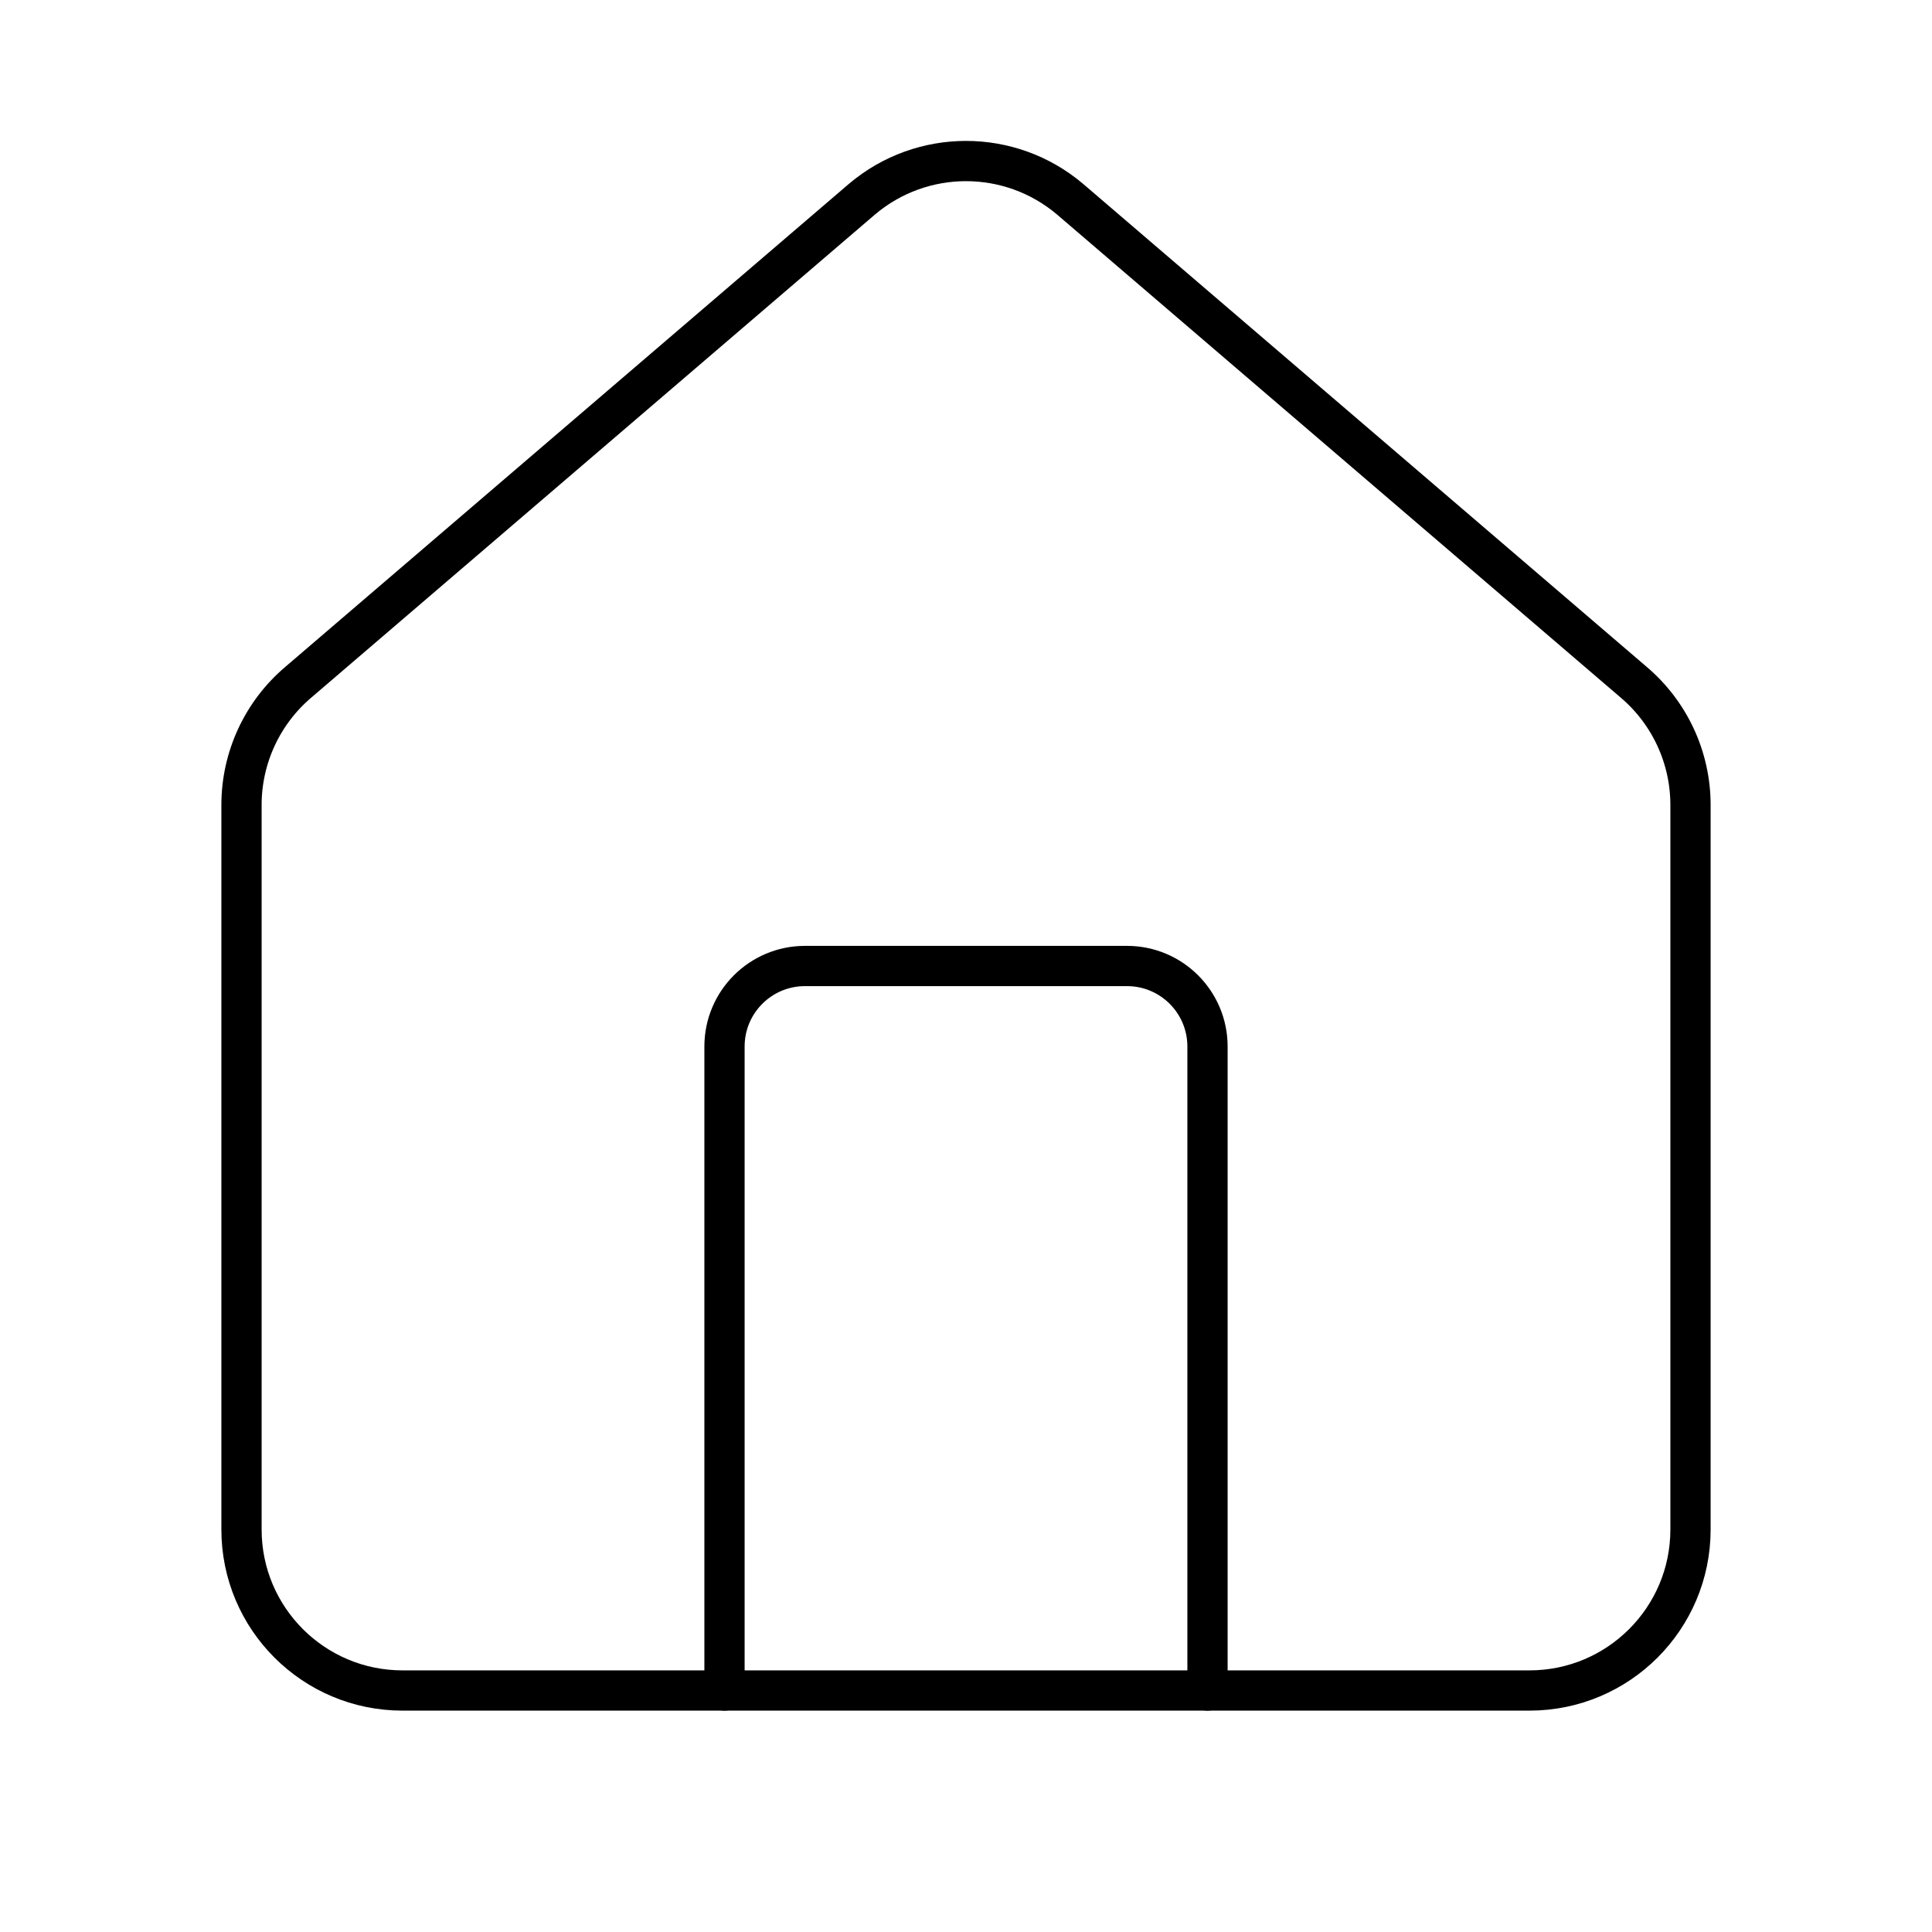
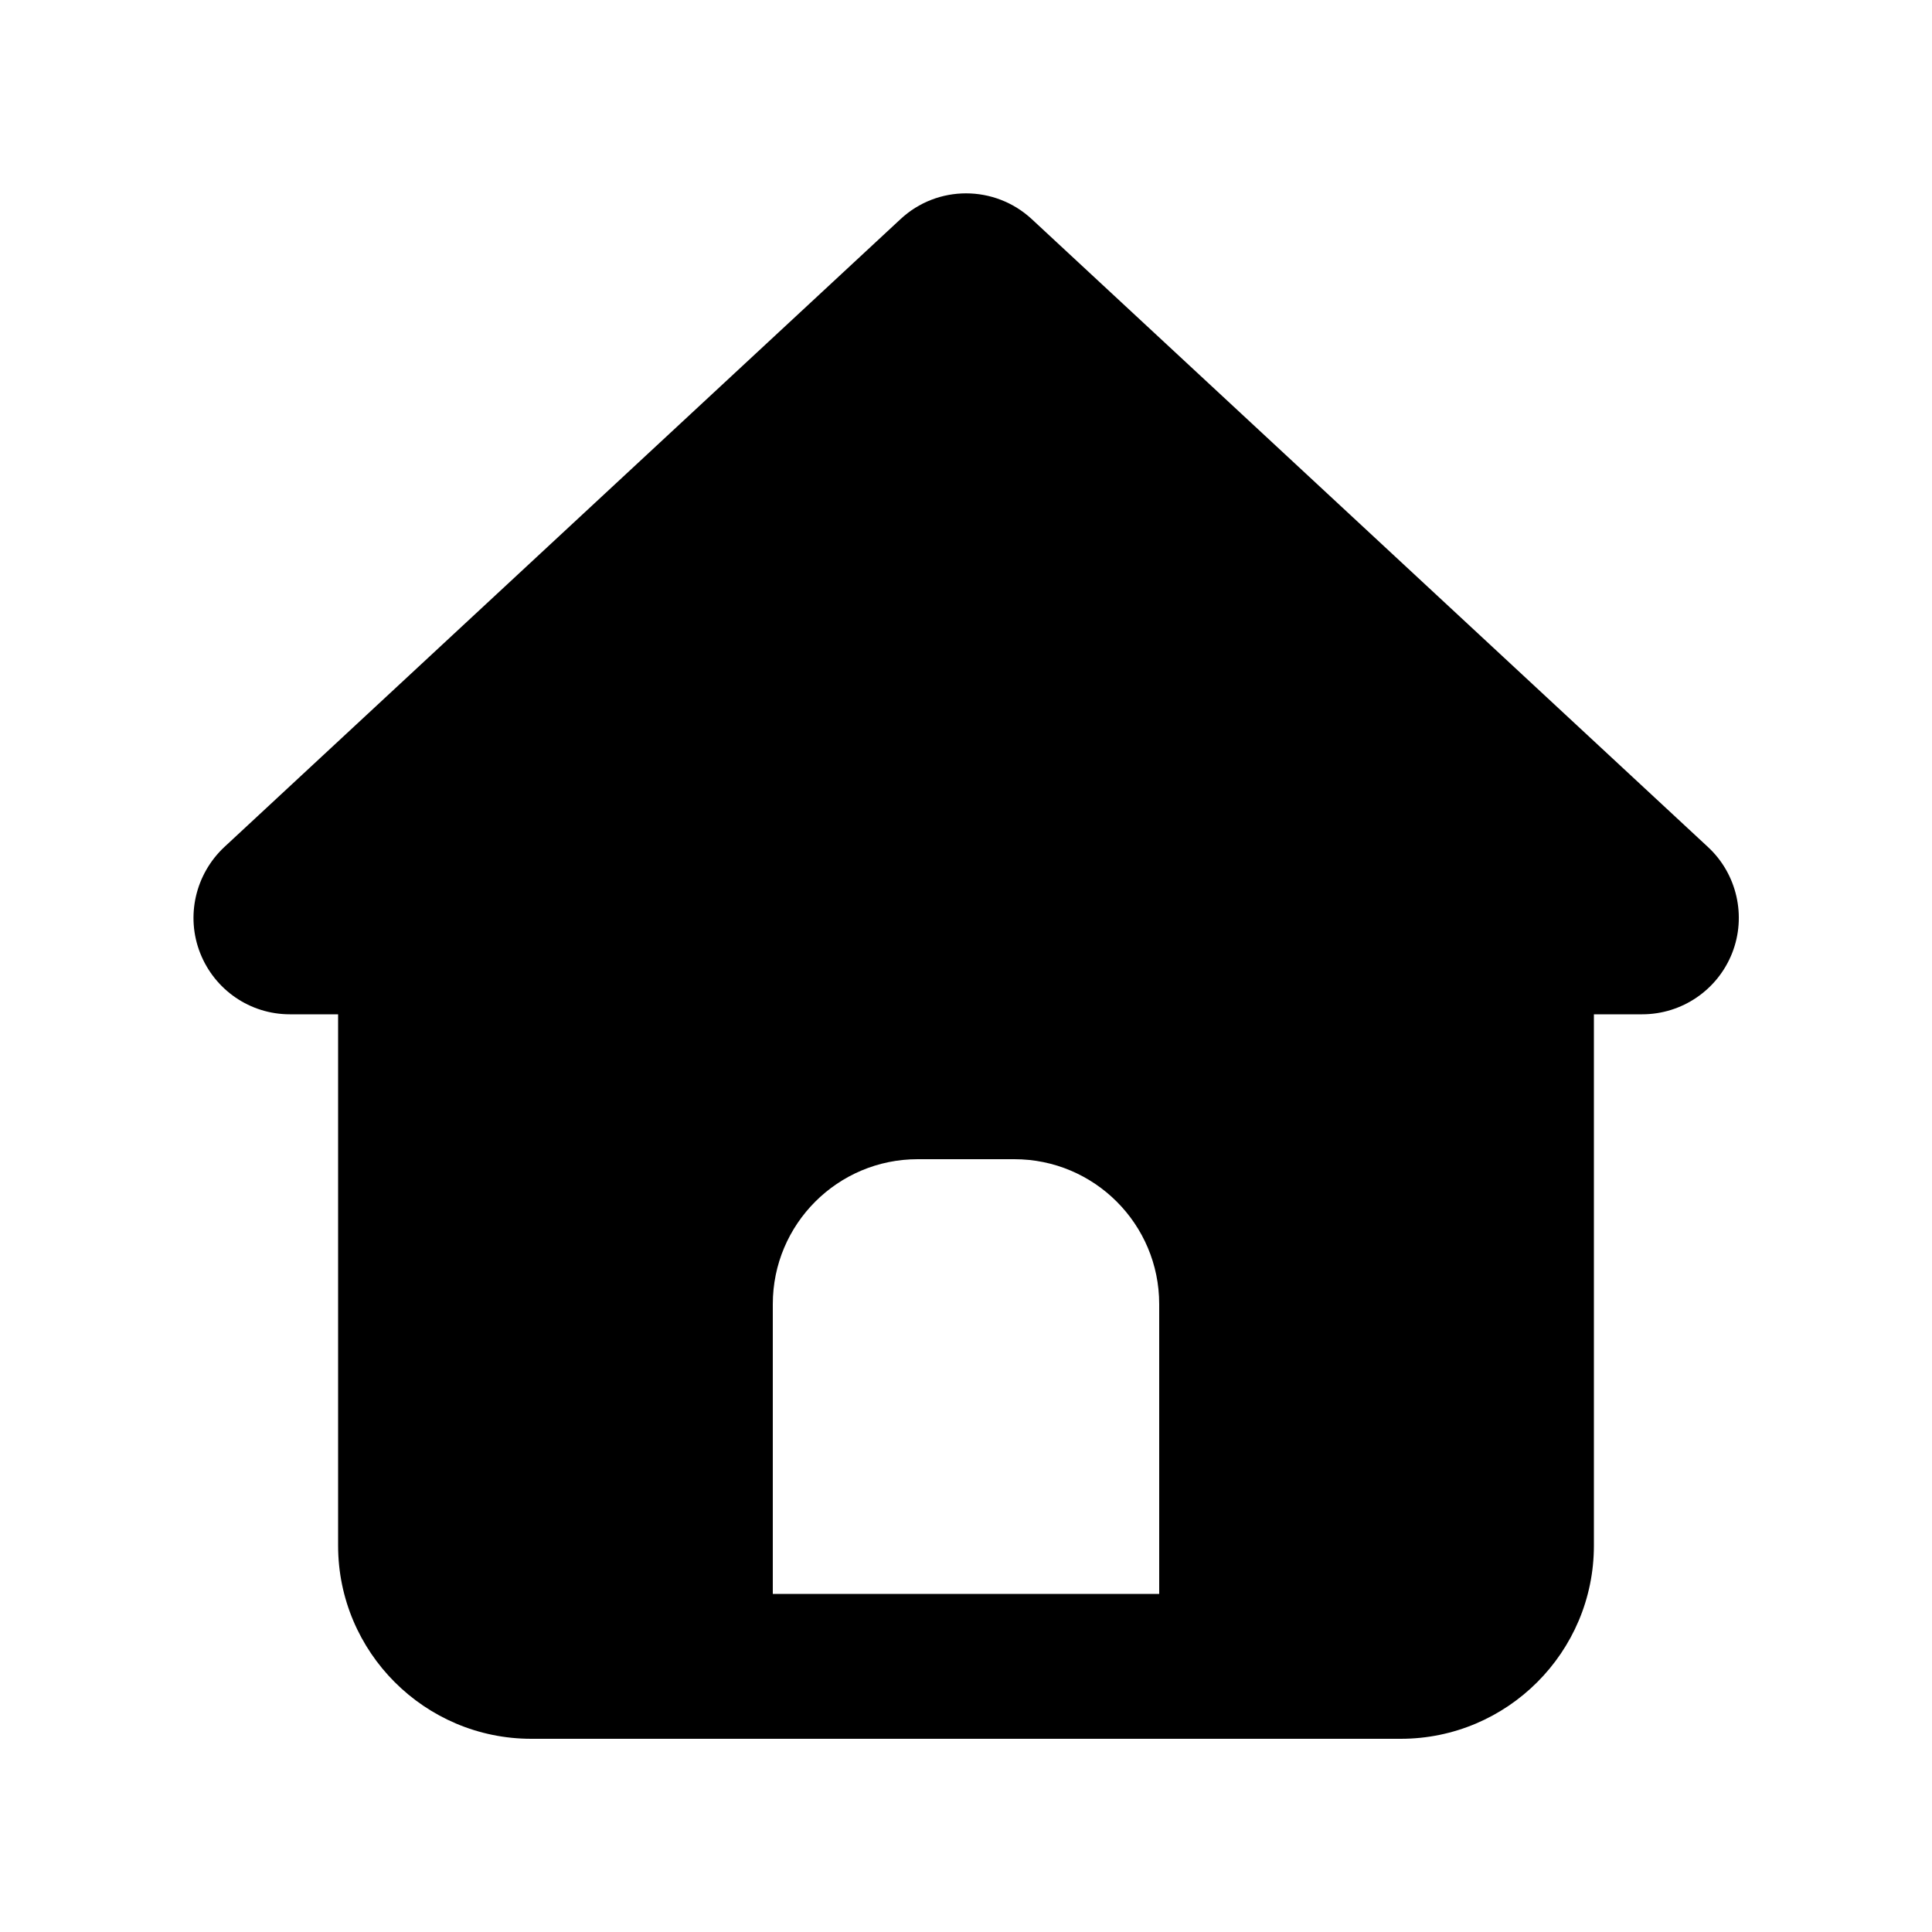
- <svg xmlns="http://www.w3.org/2000/svg" width="48" height="48" viewBox="0 0 24 24" fill="none" stroke="currentColor" stroke-width="0.5" stroke-linecap="round" stroke-linejoin="round" class="lucide lucide-house-icon lucide-house">
-   <path d="M15 21v-8a1 1 0 0 0-1-1h-4a1 1 0 0 0-1 1v8" />
-   <path d="M3 10a2 2 0 0 1 .709-1.528l7-5.999a2 2 0 0 1 2.582 0l7 5.999A2 2 0 0 1 21 10v9a2 2 0 0 1-2 2H5a2 2 0 0 1-2-2z" />
+ <svg xmlns="http://www.w3.org/2000/svg" viewBox="0 0 640 640">
+   <path d="M341.8 72.6C329.5 61.2 310.5 61.2 298.3 72.6L74.3 280.6C64.7 289.6 61.5 303.5 66.3 315.7C71.1 327.9 82.8 336 96 336L112 336L112 512C112 547.3 140.7 576 176 576L464 576C499.3 576 528 547.3 528 512L528 336L544 336C557.2 336 569 327.9 573.8 315.7C578.6 303.5 575.4 289.5 565.8 280.6L341.8 72.6zM304 384L336 384C362.5 384 384 405.5 384 432L384 528L256 528L256 432C256 405.5 277.5 384 304 384z" />
</svg>
